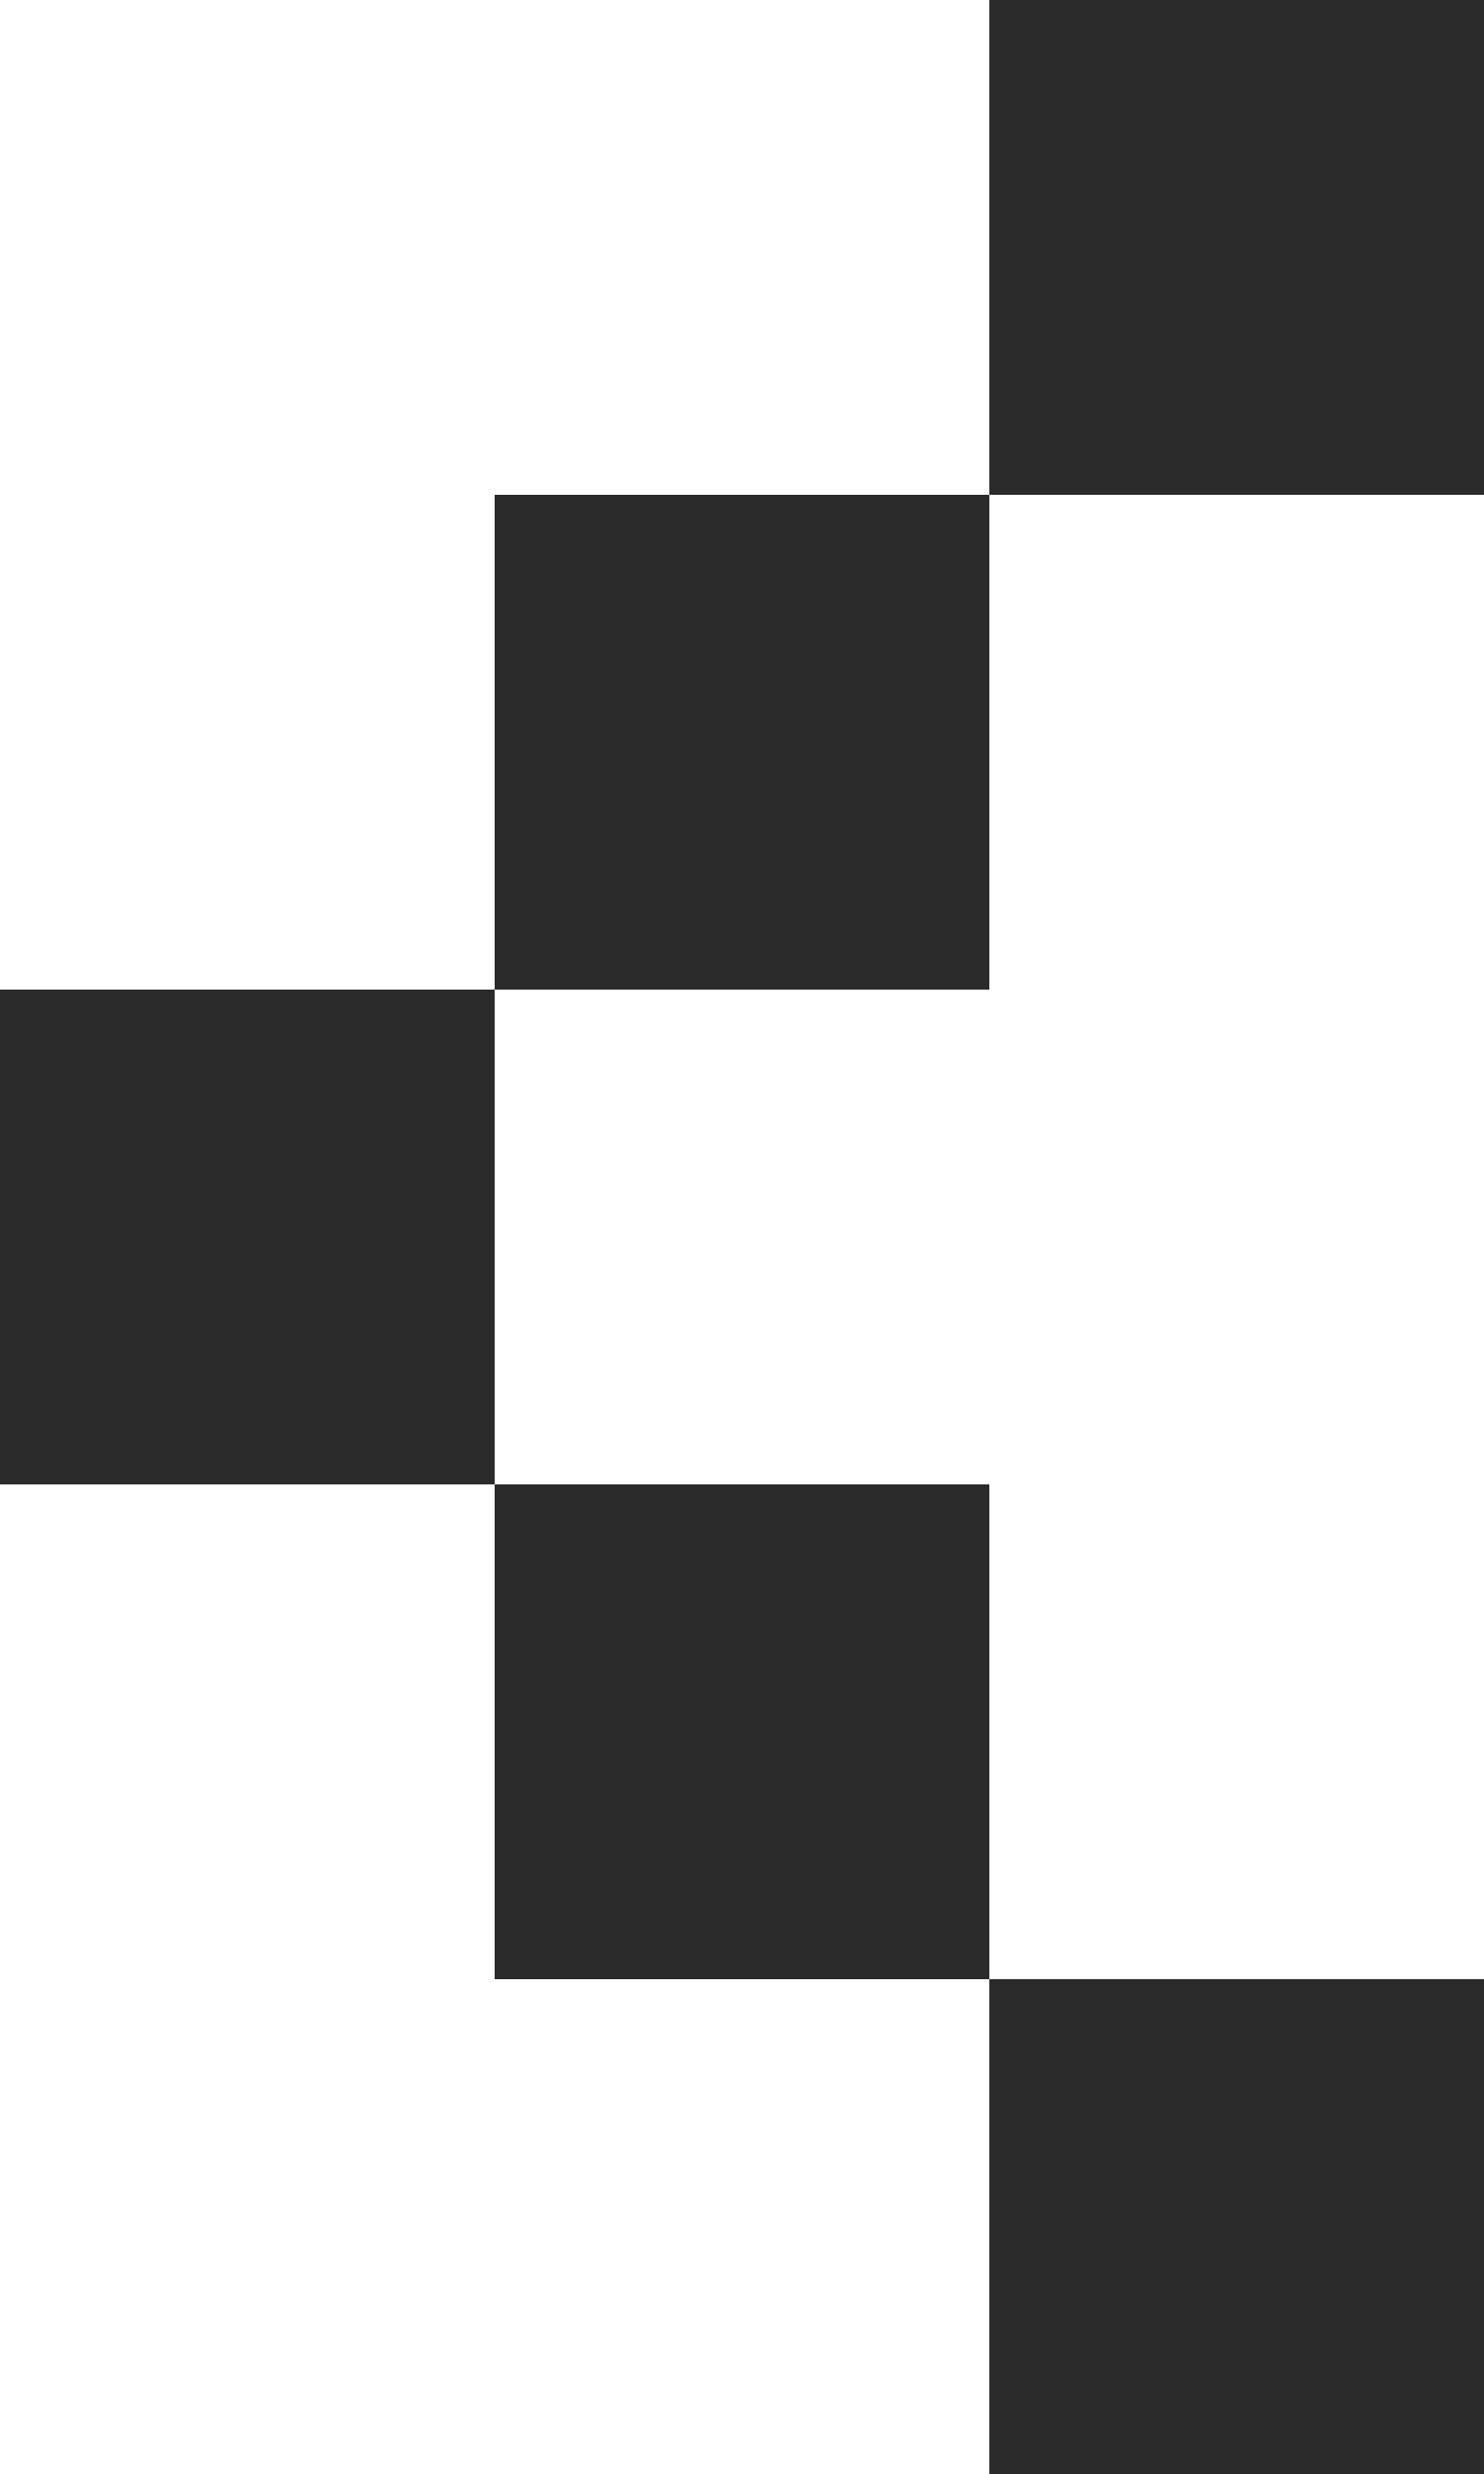
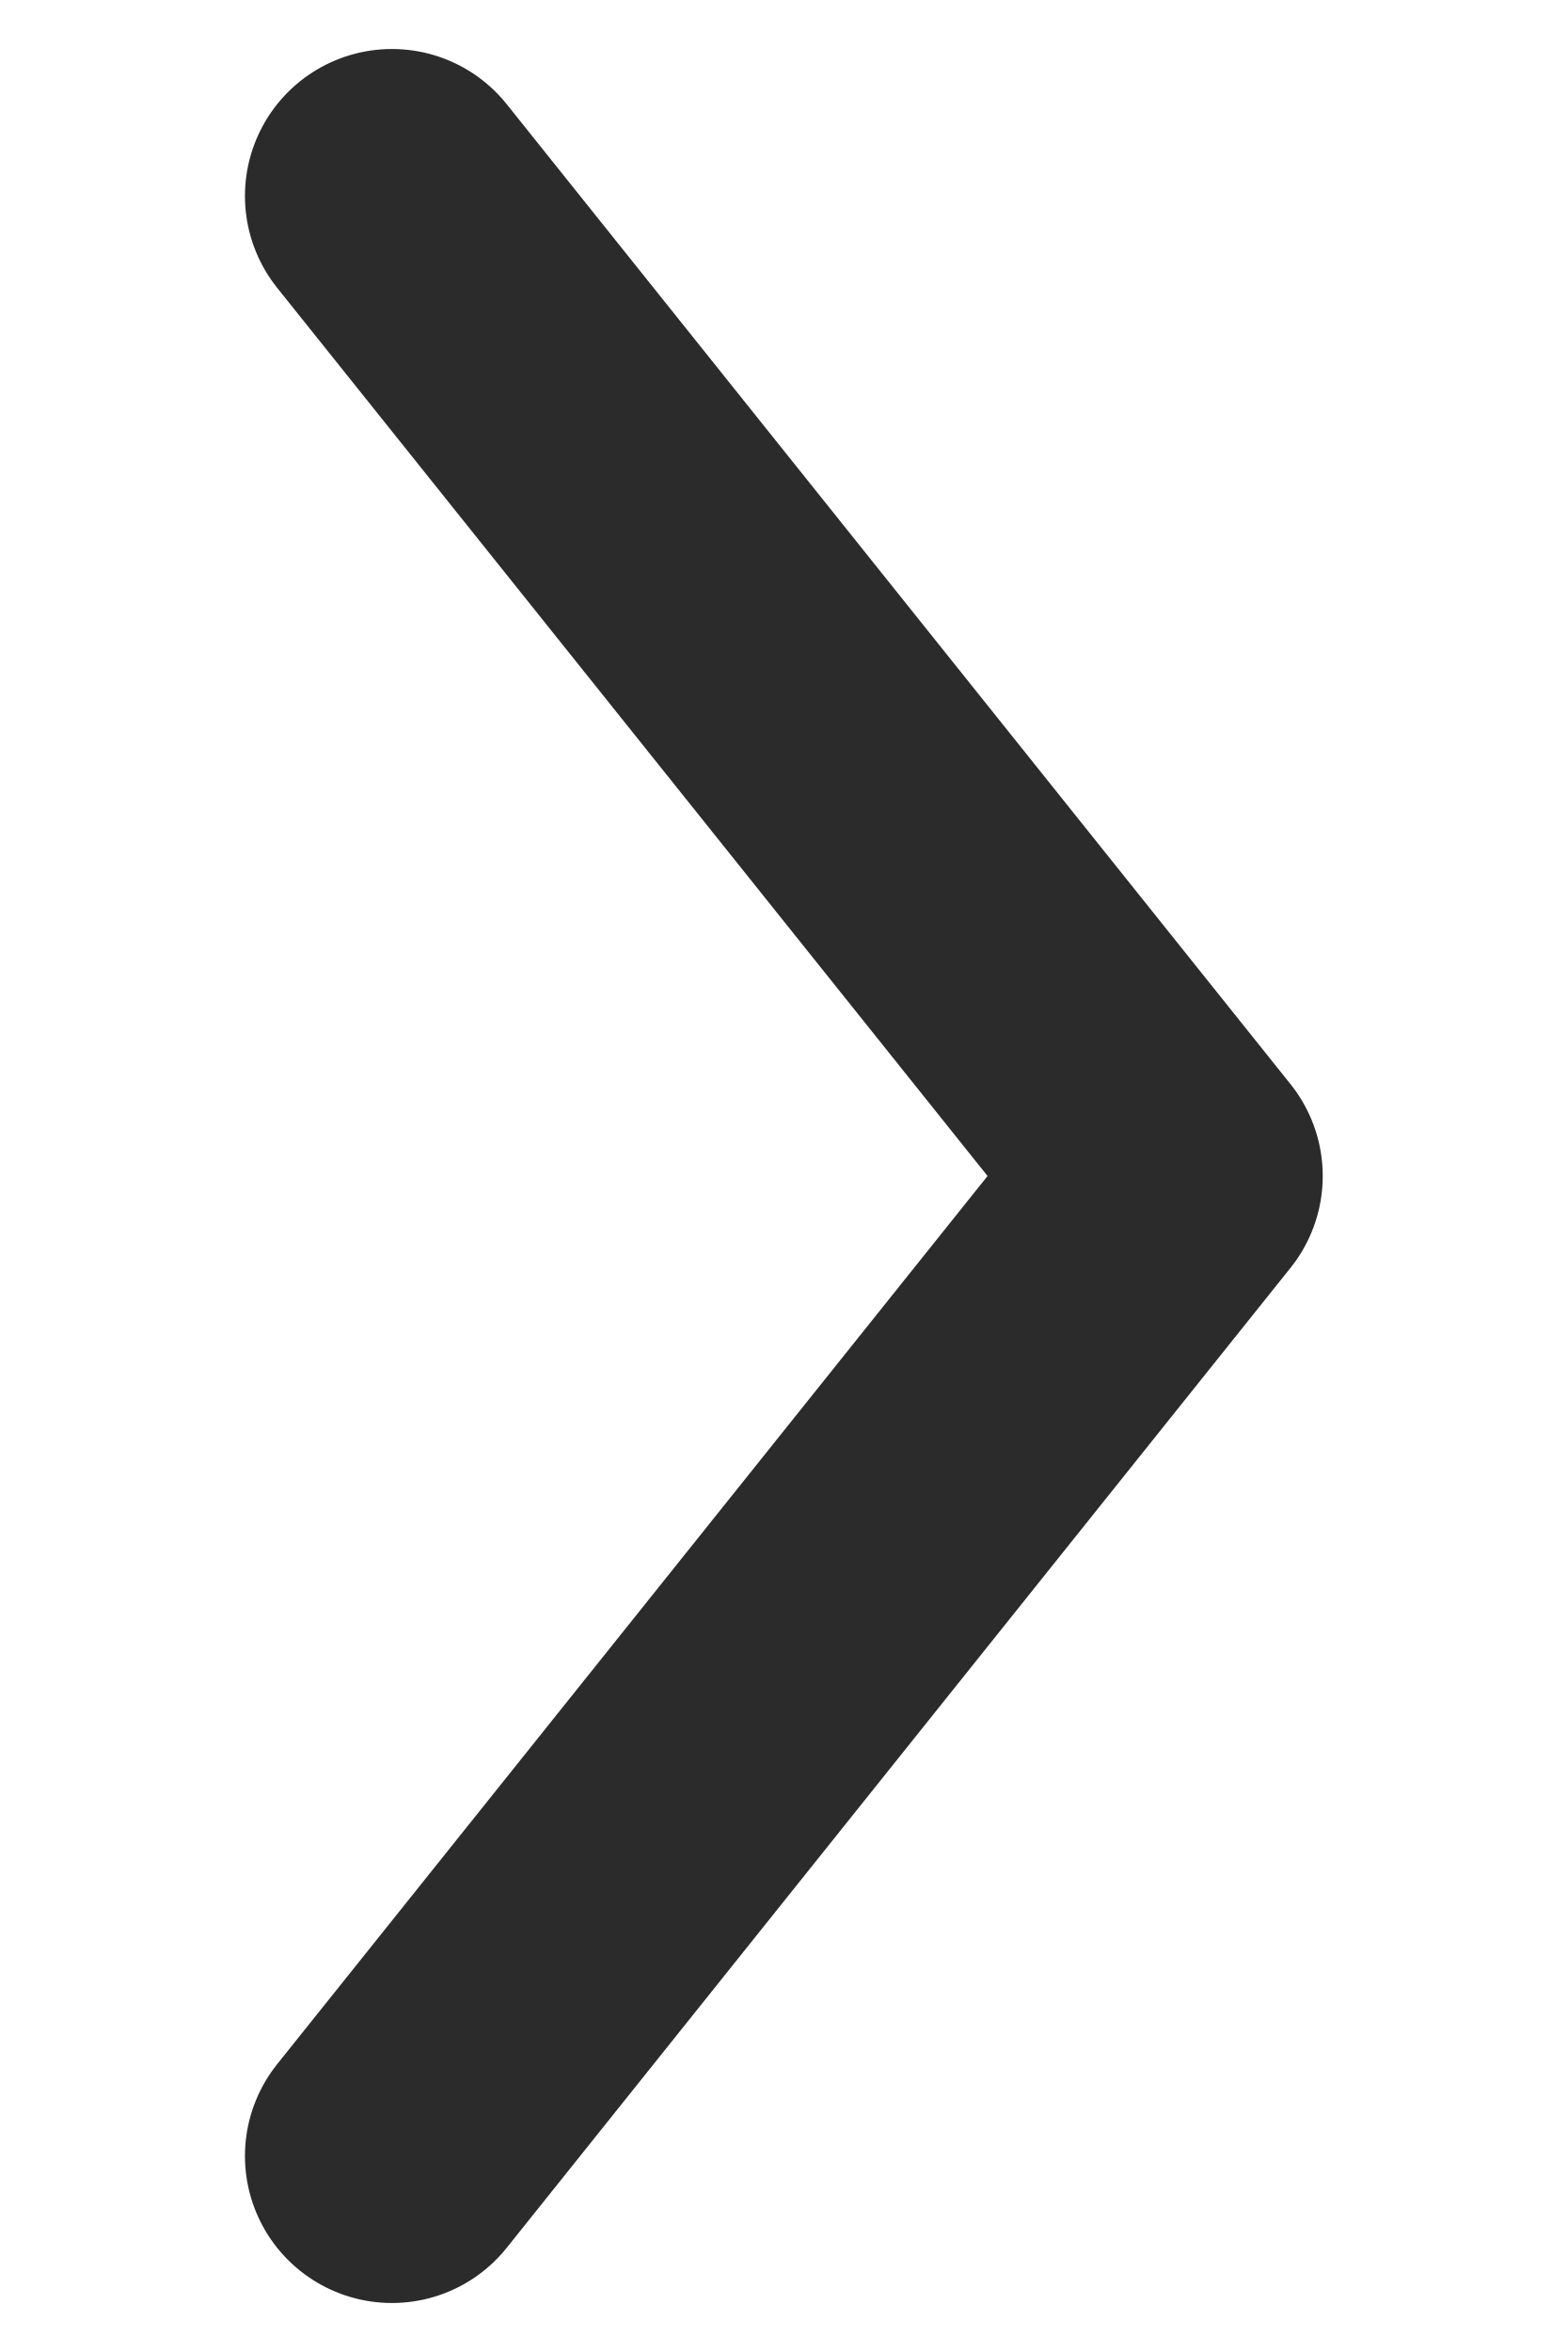
- <svg xmlns="http://www.w3.org/2000/svg" width="12" height="20" viewBox="0 0 12 20">
-   <g fill="#2b2b2b">
-     <rect x="8" y="0" width="4" height="4" />
-     <rect x="4" y="4" width="4" height="4" />
-     <rect x="0" y="8" width="4" height="4" />
-     <rect x="4" y="12" width="4" height="4" />
-     <rect x="8" y="16" width="4" height="4" />
-   </g>
+ <svg xmlns="http://www.w3.org/2000/svg" width="16" height="24" viewBox="-1 -1 8 12">
+   <path d="M1 0 L5 5 L1 10" fill="none" stroke="#2b2b2b" stroke-width="1.5" stroke-linecap="round" stroke-linejoin="round" />
</svg>
